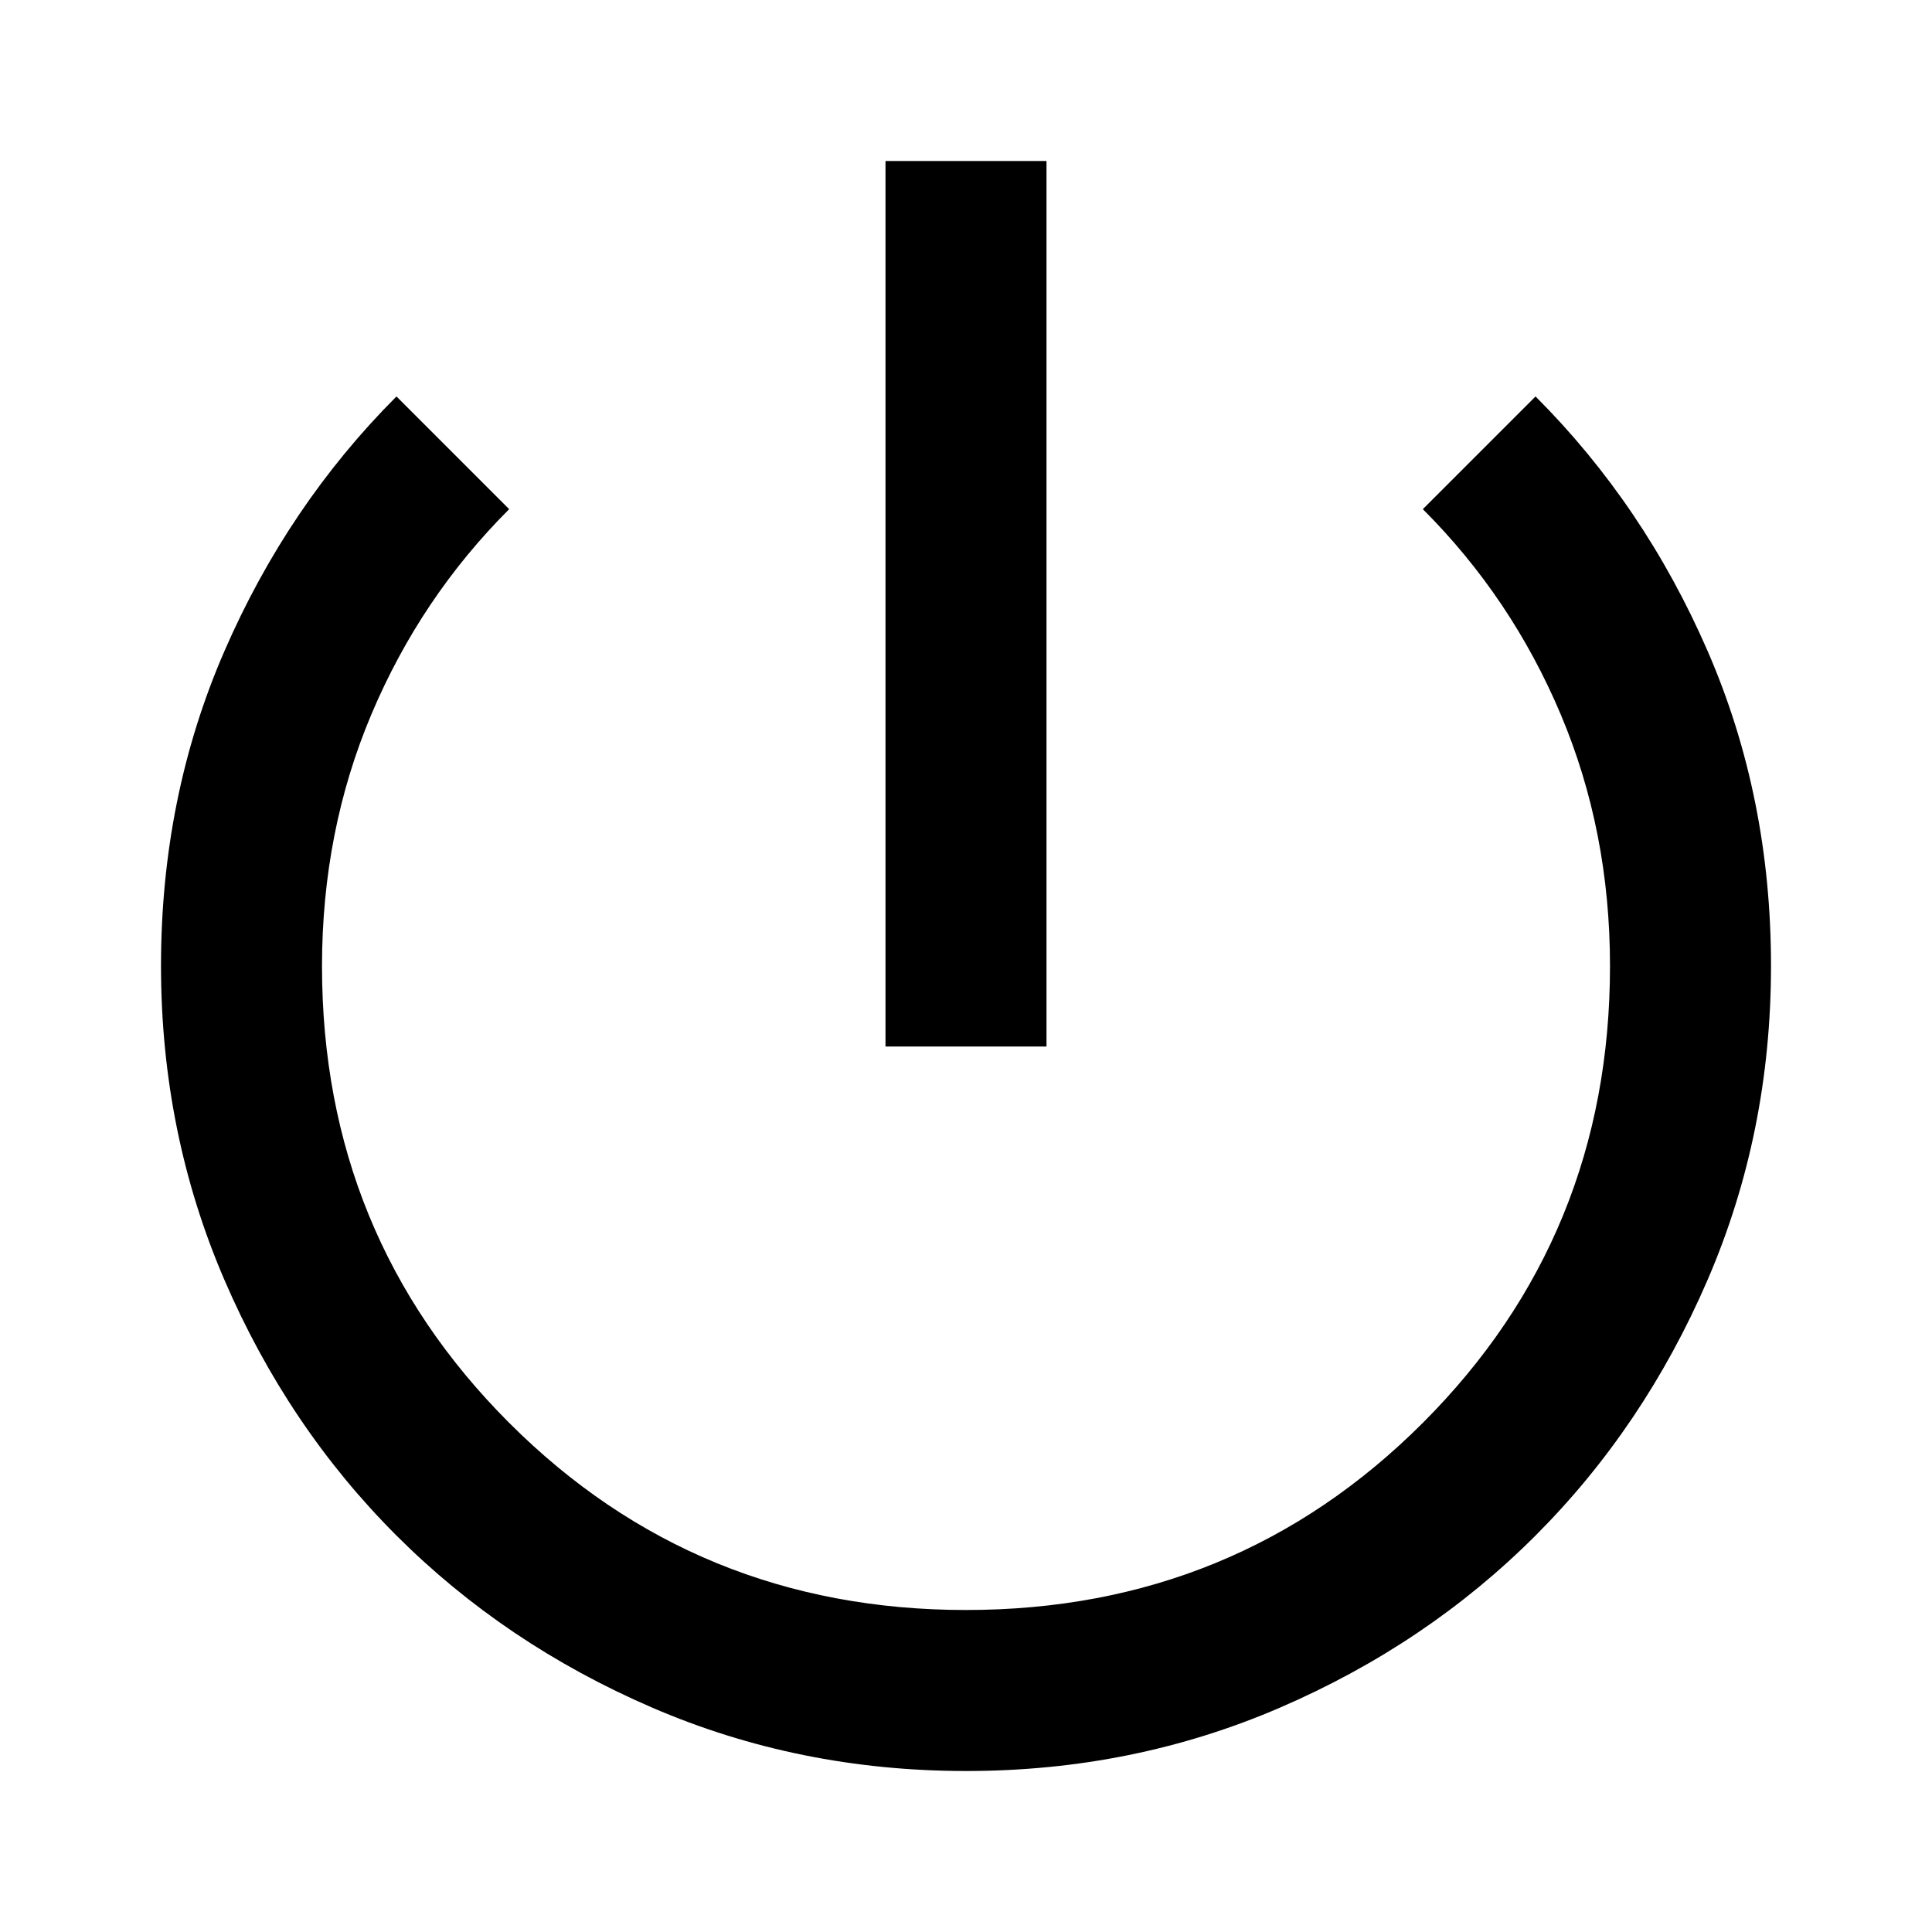
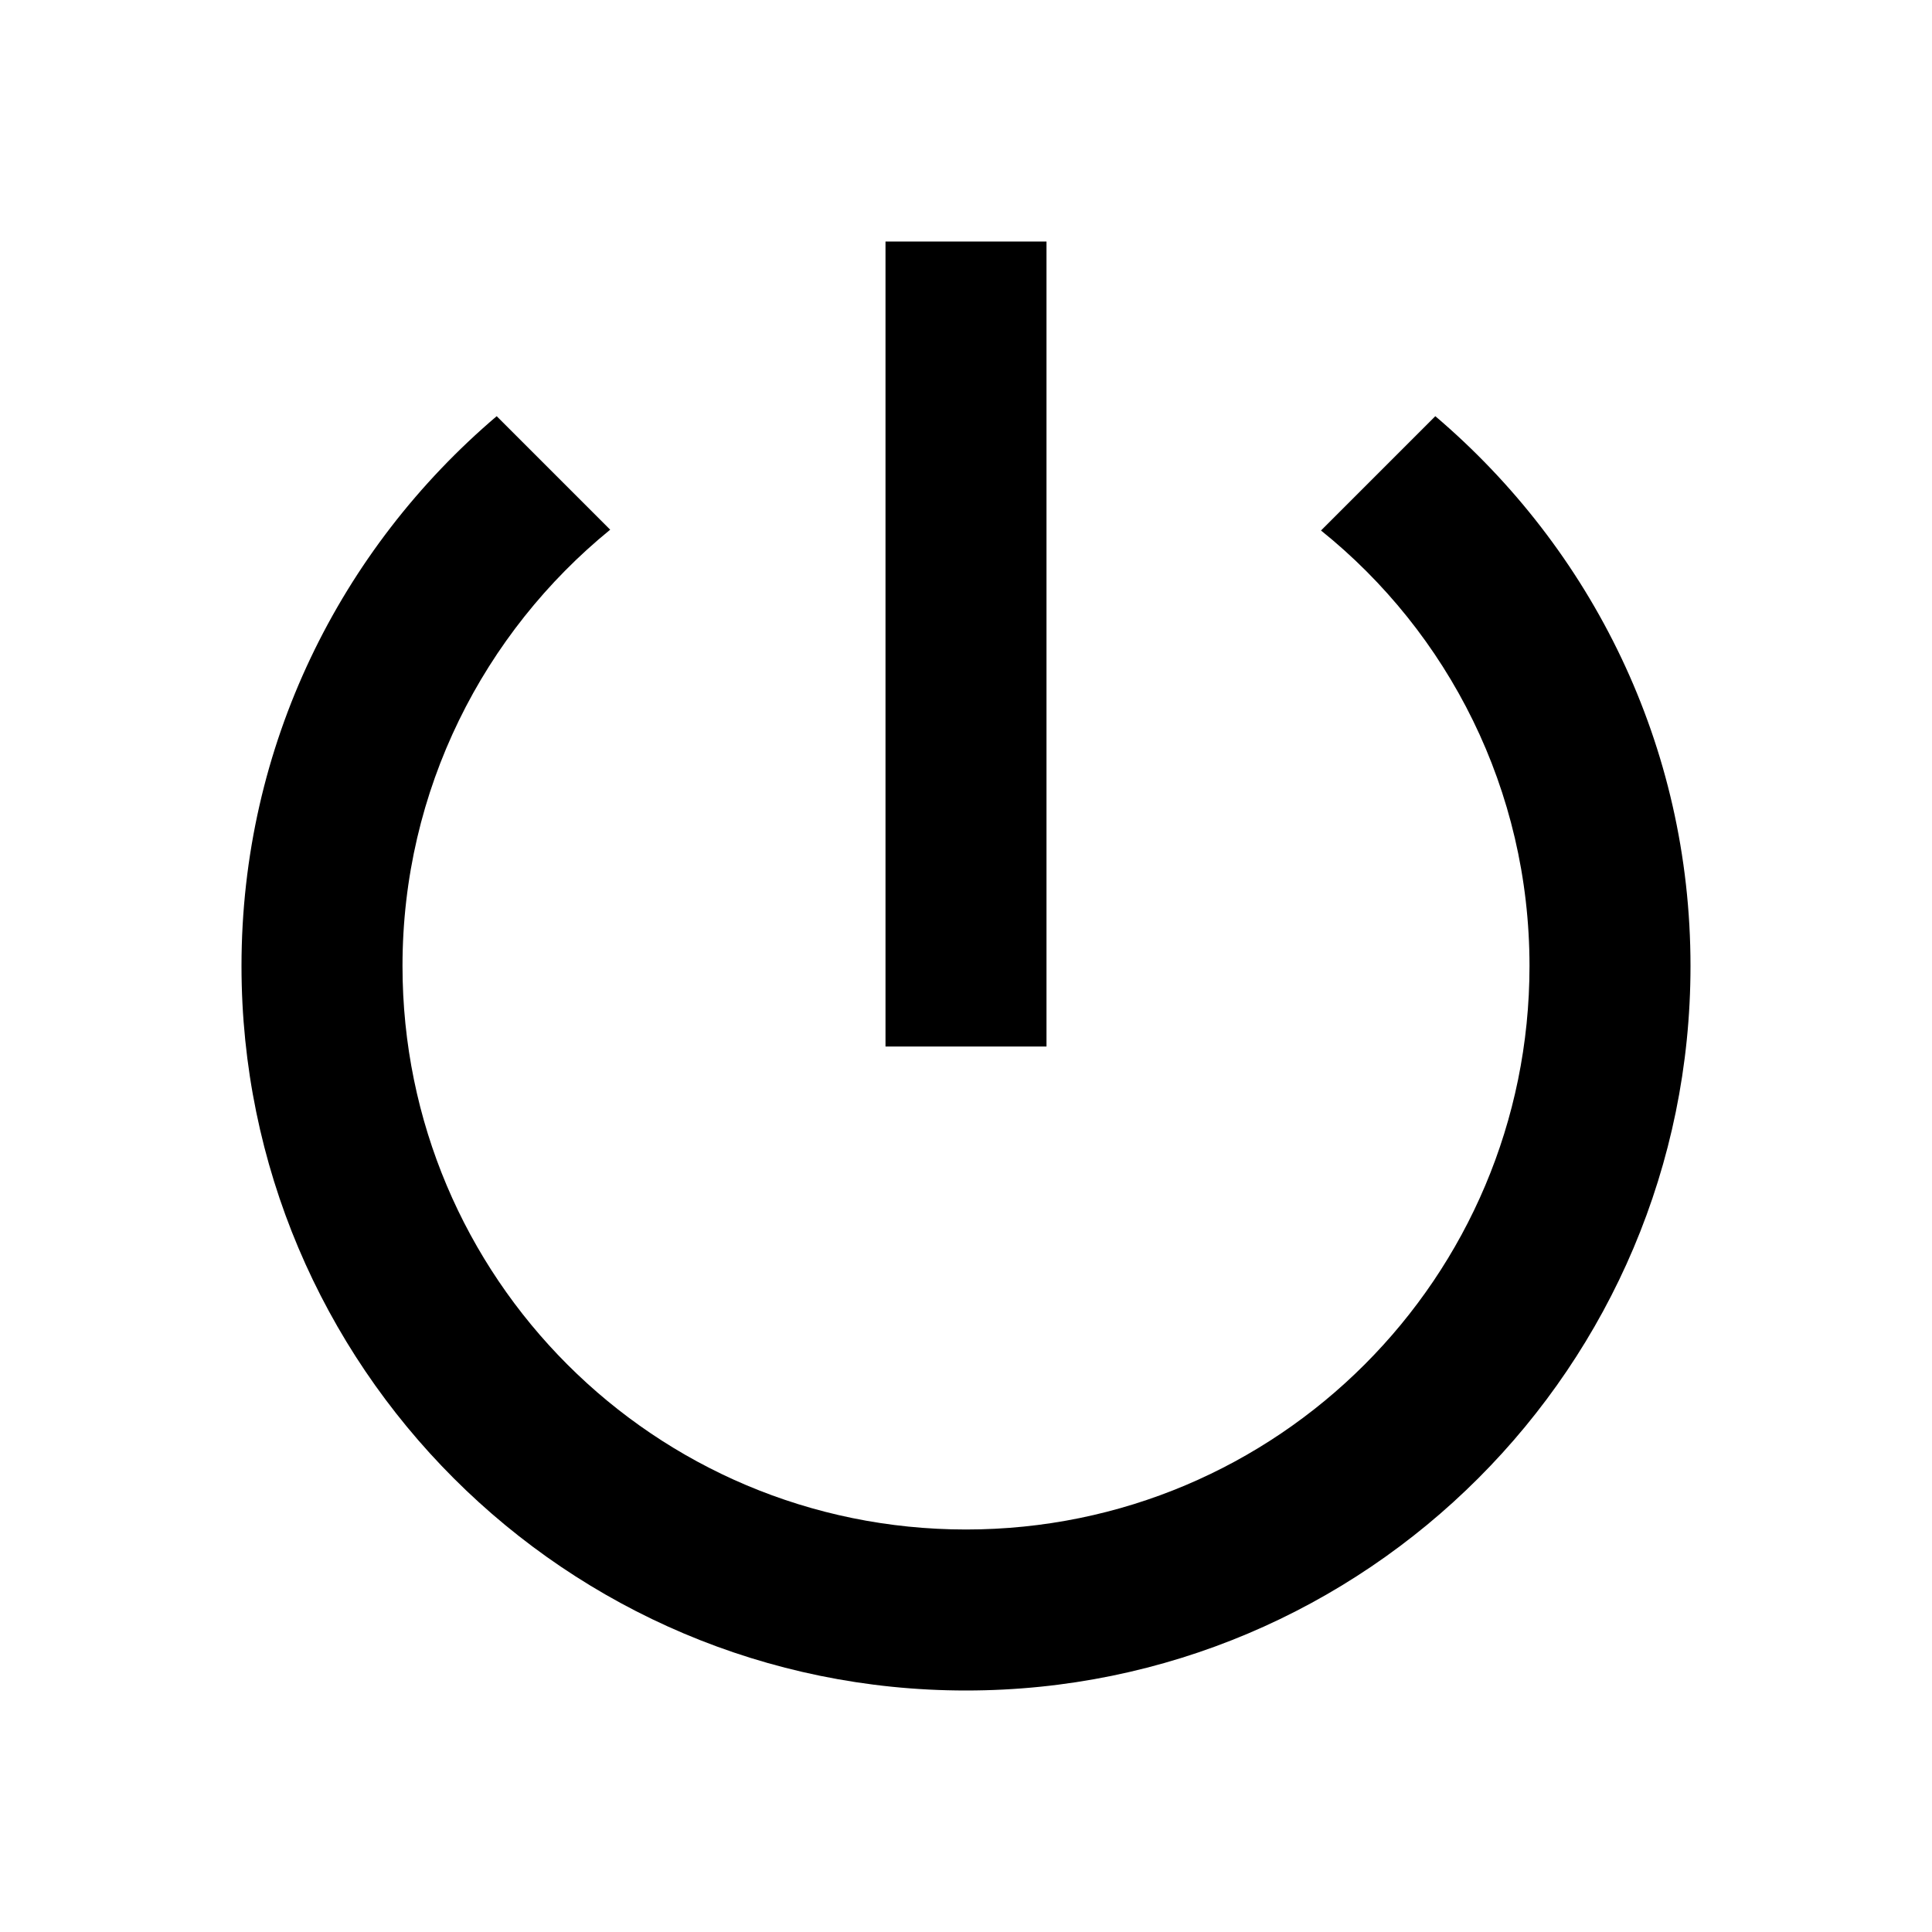
- <svg xmlns="http://www.w3.org/2000/svg" width="1em" height="1em" viewBox="0 0 24 24">
-   <path fill="currentColor" d="M12 22q-2.075 0-3.9-.788t-3.175-2.137T2.788 15.9T2 12q0-2.1.788-3.912t2.137-3.163l1.4 1.4q-1.1 1.1-1.712 2.55T4 12q0 3.35 2.325 5.675T12 20t5.675-2.325T20 12q0-1.675-.612-3.125t-1.713-2.55l1.4-1.4q1.35 1.35 2.138 3.163T22 12q0 2.075-.788 3.9t-2.137 3.175t-3.175 2.138T12 22m-1-9V2h2v11z" />
+ <svg xmlns="http://www.w3.org/2000/svg" height="24" viewBox="0 0 24 24" width="24">
+   <path d="M0 0h24v24H0z" fill="none" />
+   <path d="M13 3h-2v10h2V3zm4.83 2.17l-1.42 1.42C17.99 7.86 19 9.81 19 12c0 3.87-3.13 7-7 7s-7-3.13-7-7c0-2.19 1.01-4.14 2.58-5.42L6.17 5.17C4.23 6.82 3 9.26 3 12c0 4.97 4.03 9 9 9s9-4.03 9-9c0-2.74-1.23-5.18-3.17-6.83z" />
</svg>
